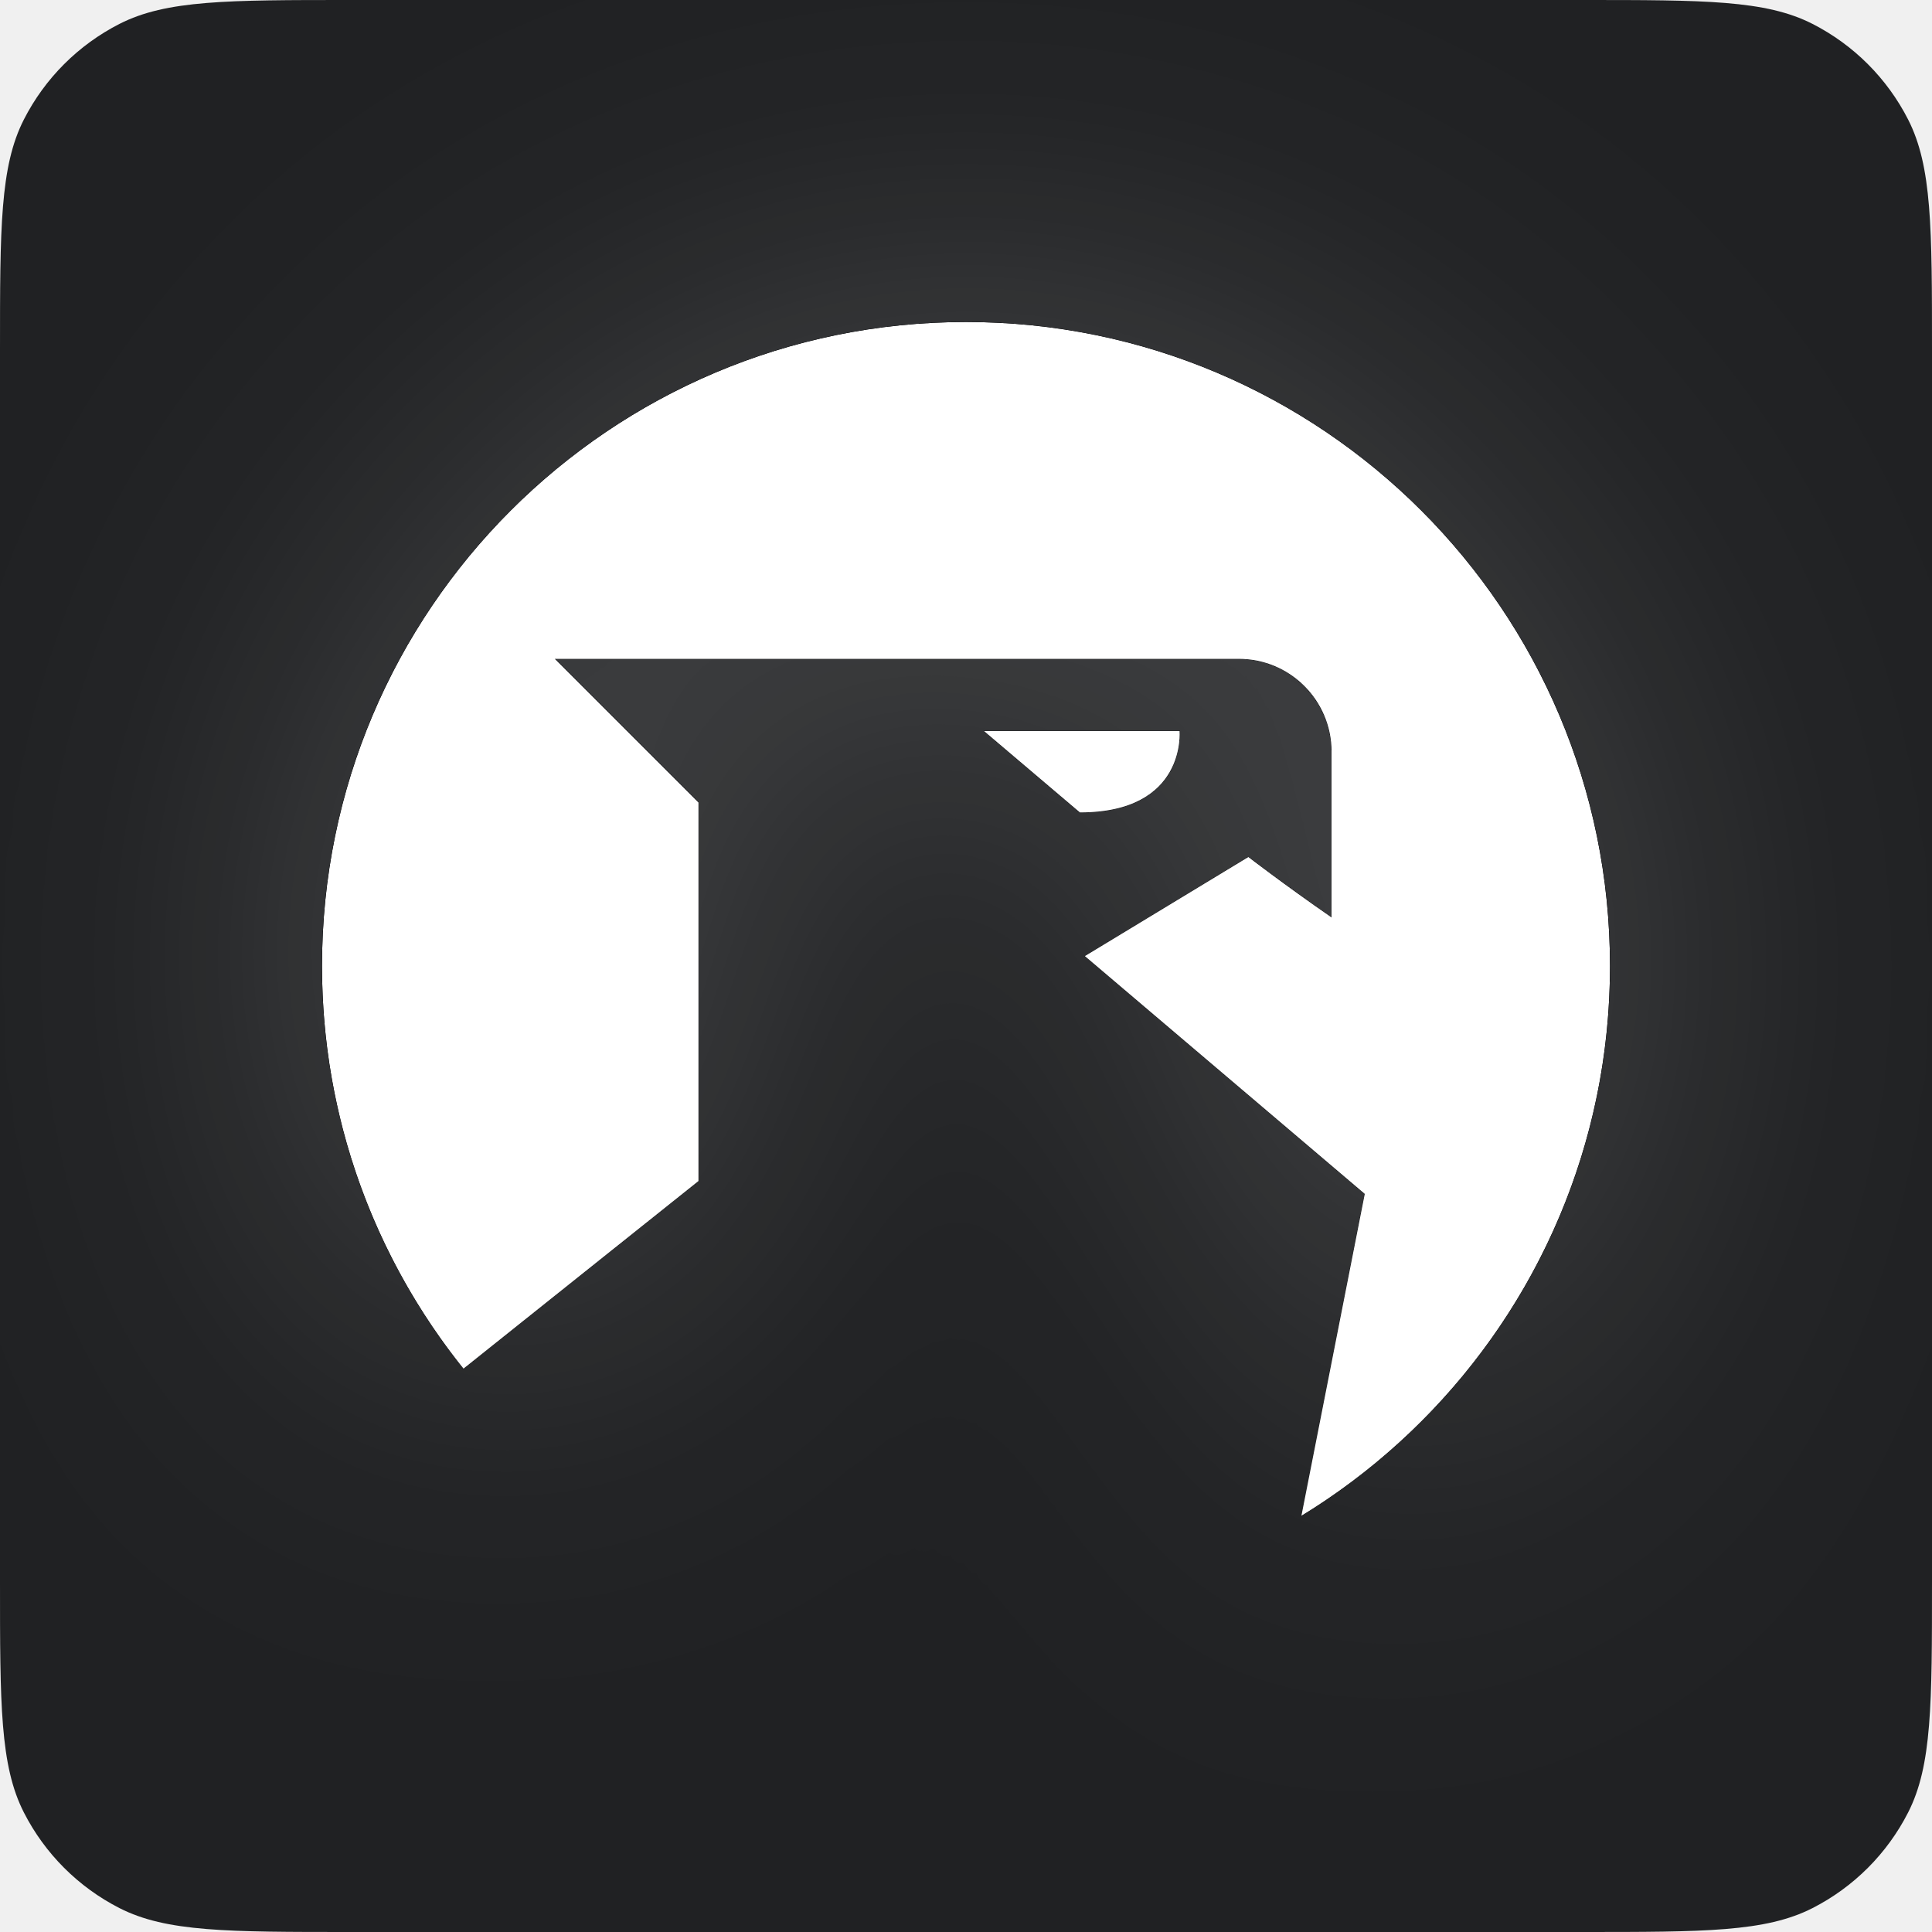
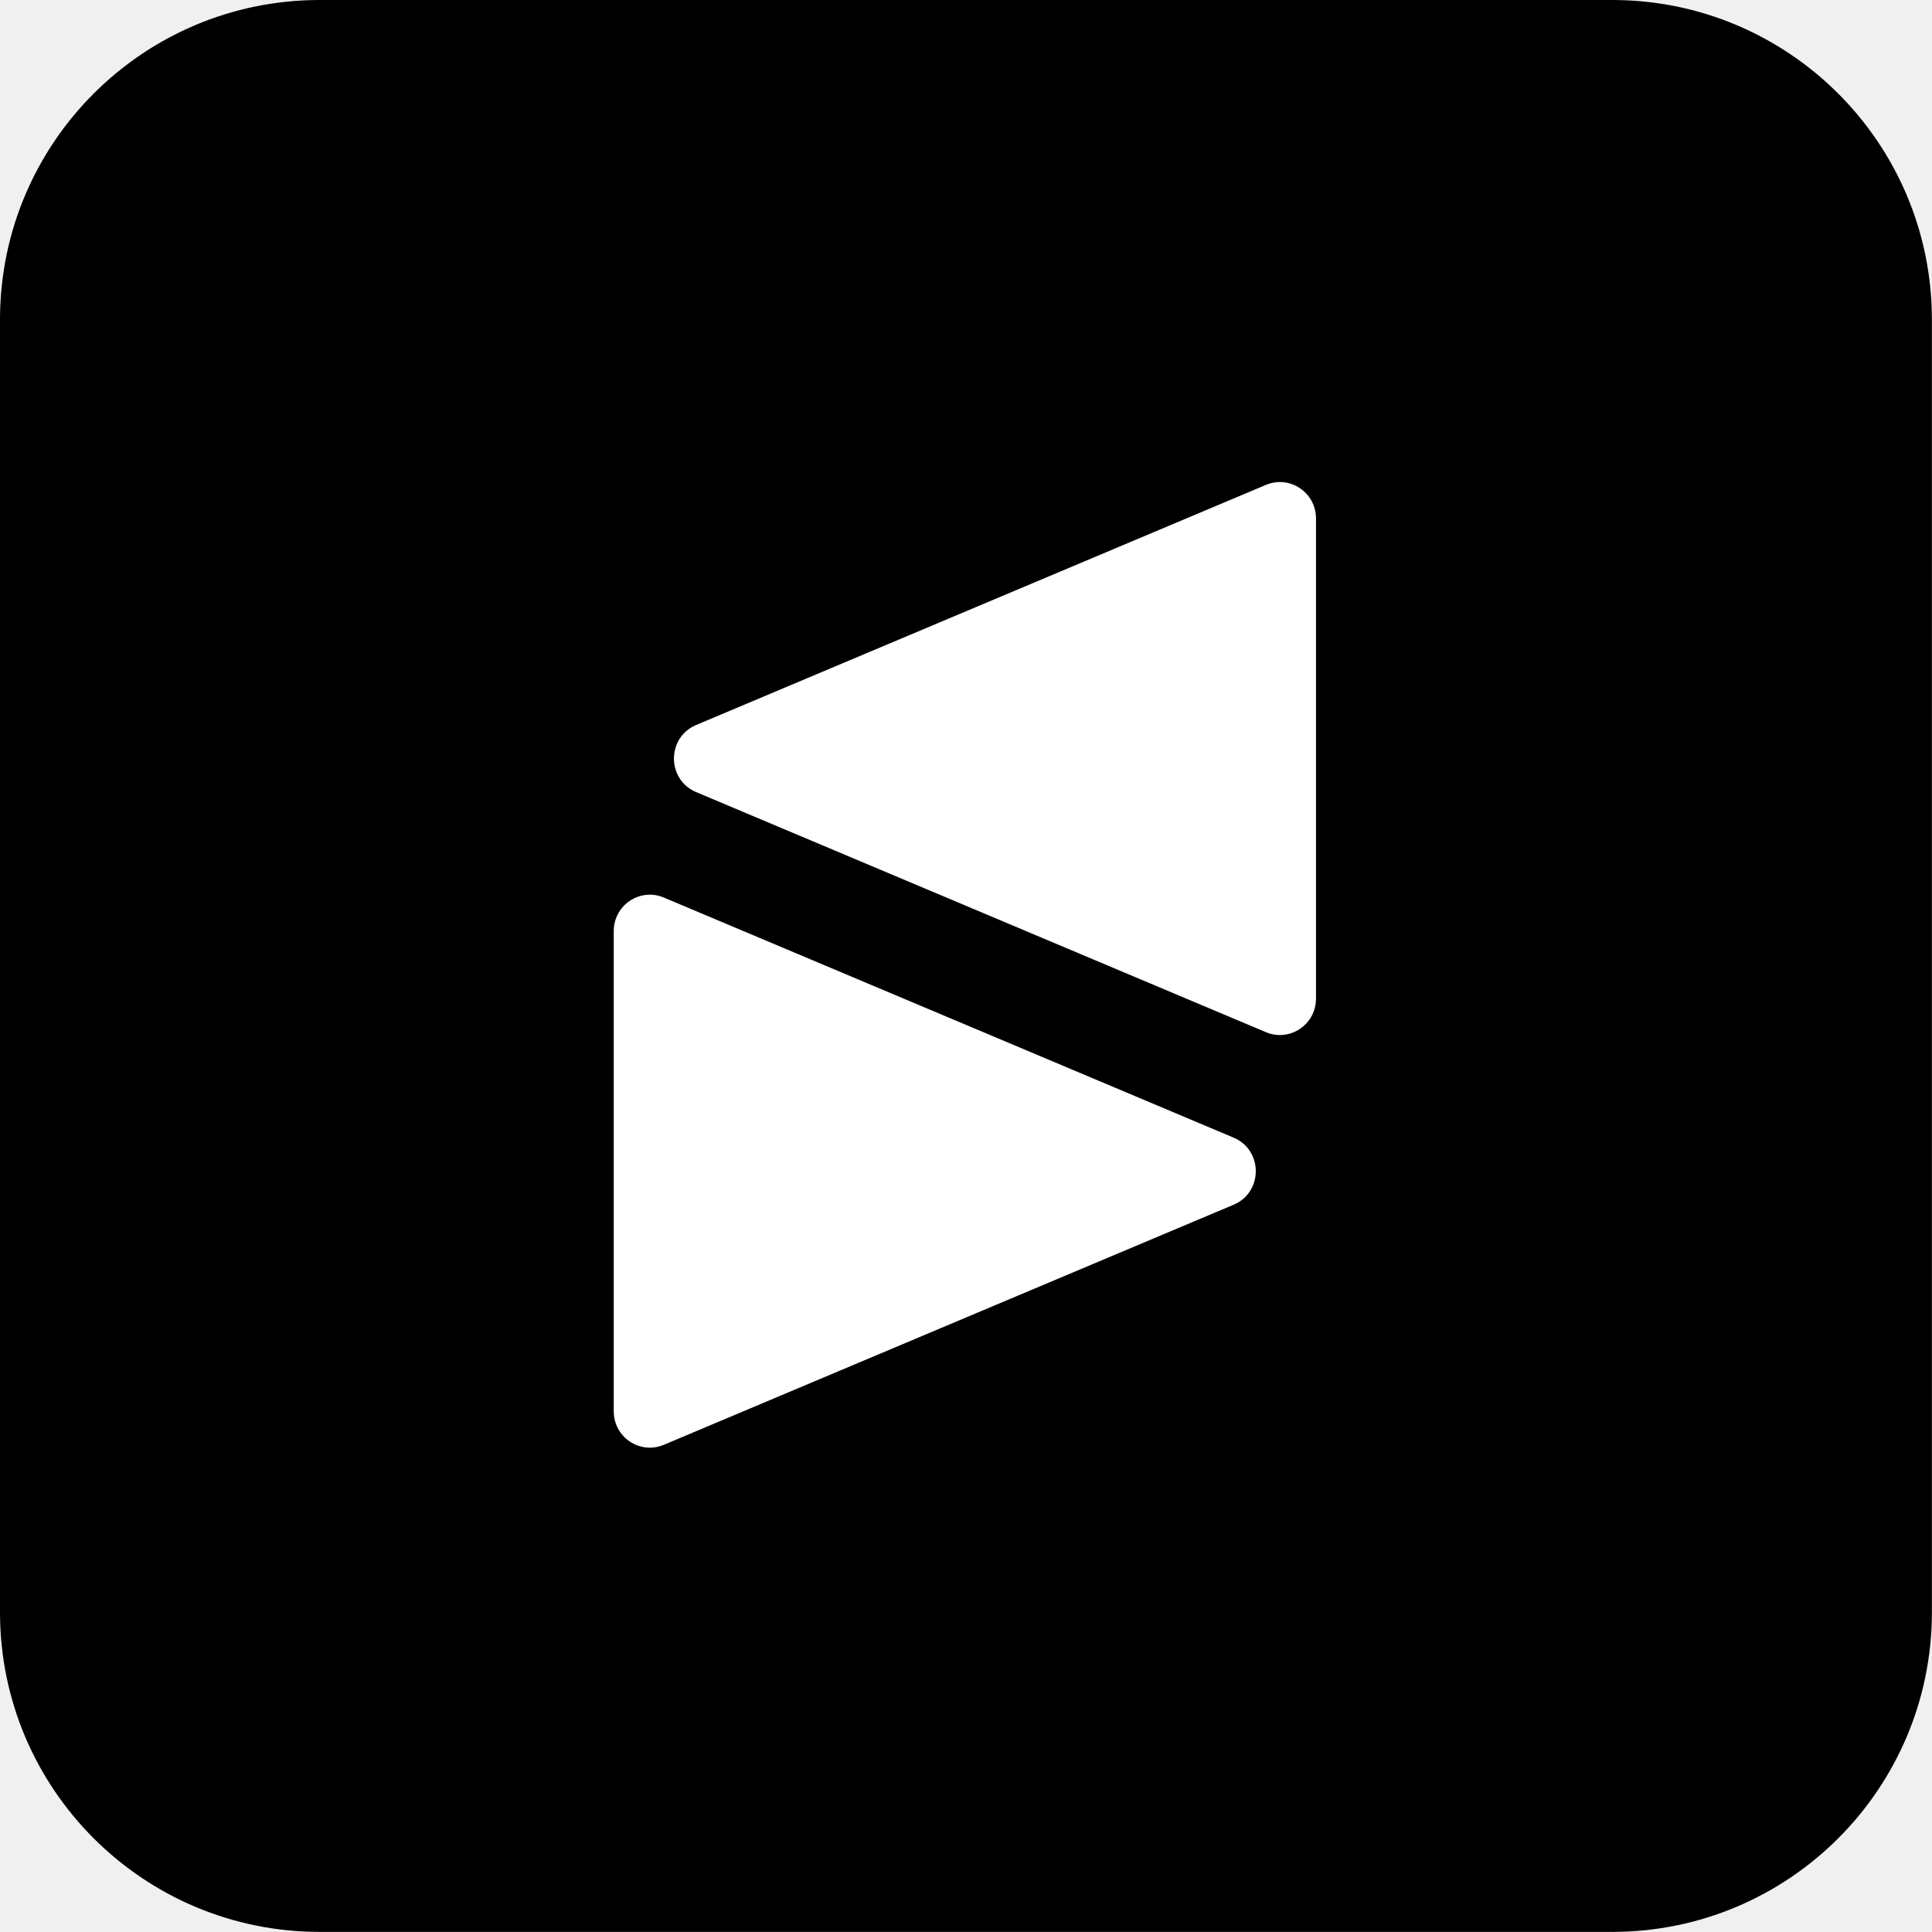
- <svg xmlns="http://www.w3.org/2000/svg" width="300" height="300" viewBox="0 0 300 300" fill="none">
-   <g clip-path="url(#clip0_1273_29546)">
-     <path d="M0 54.4C0 35.358 0 25.837 3.706 18.564C6.965 12.167 12.167 6.965 18.564 3.706C25.837 0 35.358 0 54.4 0H245.6C264.642 0 274.163 0 281.436 3.706C287.833 6.965 293.035 12.167 296.294 18.564C300 25.837 300 35.358 300 54.4V245.6C300 264.642 300 274.163 296.294 281.436C293.035 287.833 287.833 293.035 281.436 296.294C274.163 300 264.642 300 245.6 300H54.4C35.358 300 25.837 300 18.564 296.294C12.167 293.035 6.965 287.833 3.706 281.436C0 274.163 0 264.642 0 245.6V54.4Z" fill="#202123" />
-     <g filter="url(#filter0_d_1273_29546)">
-       <mask id="mask0_1273_29546" style="mask-type:alpha" maskUnits="userSpaceOnUse" x="50" y="50" width="200" height="200">
-         <circle cx="150" cy="150" r="100" fill="black" />
-       </mask>
-       <g mask="url(#mask0_1273_29546)">
-         <path fill-rule="evenodd" clip-rule="evenodd" d="M202.08 235.385C230.819 217.818 250 186.149 250 150C250 94.772 205.228 50 150 50C94.772 50 50 94.772 50 150C50 173.663 58.219 195.406 71.957 212.53L108.457 183.393V142.851V124.616L86.151 102.309H108.457H192.365C200.318 102.309 206.765 108.756 206.765 116.709V142.462C199.252 137.261 193.843 133.078 193.843 133.078L168.458 148.462L211.92 185.386L202.08 235.385ZM152.787 113.509H183.163C183.163 113.509 184.303 126.155 167.688 126.155C152.787 113.508 152.787 113.509 152.787 113.509Z" fill="white" />
-       </g>
-     </g>
-   </g>
-   <defs>
-     <filter id="filter0_d_1273_29546" x="-10" y="-10" width="320" height="305.385" filterUnits="userSpaceOnUse" color-interpolation-filters="sRGB">
-       <feFlood flood-opacity="0" result="BackgroundImageFix" />
-       <feColorMatrix in="SourceAlpha" type="matrix" values="0 0 0 0 0 0 0 0 0 0 0 0 0 0 0 0 0 0 127 0" result="hardAlpha" />
-       <feOffset />
-       <feGaussianBlur stdDeviation="30" />
-       <feComposite in2="hardAlpha" operator="out" />
-       <feColorMatrix type="matrix" values="0 0 0 0 1 0 0 0 0 1 0 0 0 0 1 0 0 0 0.2 0" />
-       <feBlend mode="normal" in2="BackgroundImageFix" result="effect1_dropShadow_1273_29546" />
-       <feBlend mode="normal" in="SourceGraphic" in2="effect1_dropShadow_1273_29546" result="shape" />
-     </filter>
-     <clipPath id="clip0_1273_29546">
-       <path d="M0 54.4C0 35.358 0 25.837 3.706 18.564C6.965 12.167 12.167 6.965 18.564 3.706C25.837 0 35.358 0 54.4 0H245.6C264.642 0 274.163 0 281.436 3.706C287.833 6.965 293.035 12.167 296.294 18.564C300 25.837 300 35.358 300 54.4V245.6C300 264.642 300 274.163 296.294 281.436C293.035 287.833 287.833 293.035 281.436 296.294C274.163 300 264.642 300 245.6 300H54.4C35.358 300 25.837 300 18.564 296.294C12.167 293.035 6.965 287.833 3.706 281.436C0 274.163 0 264.642 0 245.6V54.4Z" fill="white" />
-     </clipPath>
-   </defs>
+ <svg xmlns="http://www.w3.org/2000/svg" width="1511" height="1511" viewBox="0 0 1511 1511" fill="none">
+   <rect width="1510.92" height="1510.92" rx="250" fill="black" />
+   <path d="M544.436 619.482C521.311 609.737 521.311 576.757 544.436 567.012L990.067 379.236C1008.68 371.391 1029.23 385.156 1029.23 405.47V781.025C1029.23 801.339 1008.68 815.103 990.067 807.258L544.436 619.482Z" fill="black" />
+   <path d="M544.436 619.482C521.311 609.737 521.311 576.757 544.436 567.012L990.067 379.236C1008.68 371.391 1029.23 385.156 1029.23 405.47V781.025C1029.23 801.339 1008.68 815.103 990.067 807.258L544.436 619.482Z" fill="white" />
+   <path d="M964.794 889.74C987.919 899.485 987.919 932.465 964.794 942.21L519.163 1129.98C500.547 1137.83 480 1124.07 480 1103.75L480 728.199C480 707.882 500.547 694.118 519.163 701.962L964.794 889.74Z" fill="black" />
+   <path d="M964.794 889.74C987.919 899.485 987.919 932.465 964.794 942.21L519.163 1129.98C500.547 1137.83 480 1124.07 480 1103.75L480 728.199C480 707.882 500.547 694.118 519.163 701.962L964.794 889.74Z" fill="white" />
</svg>
